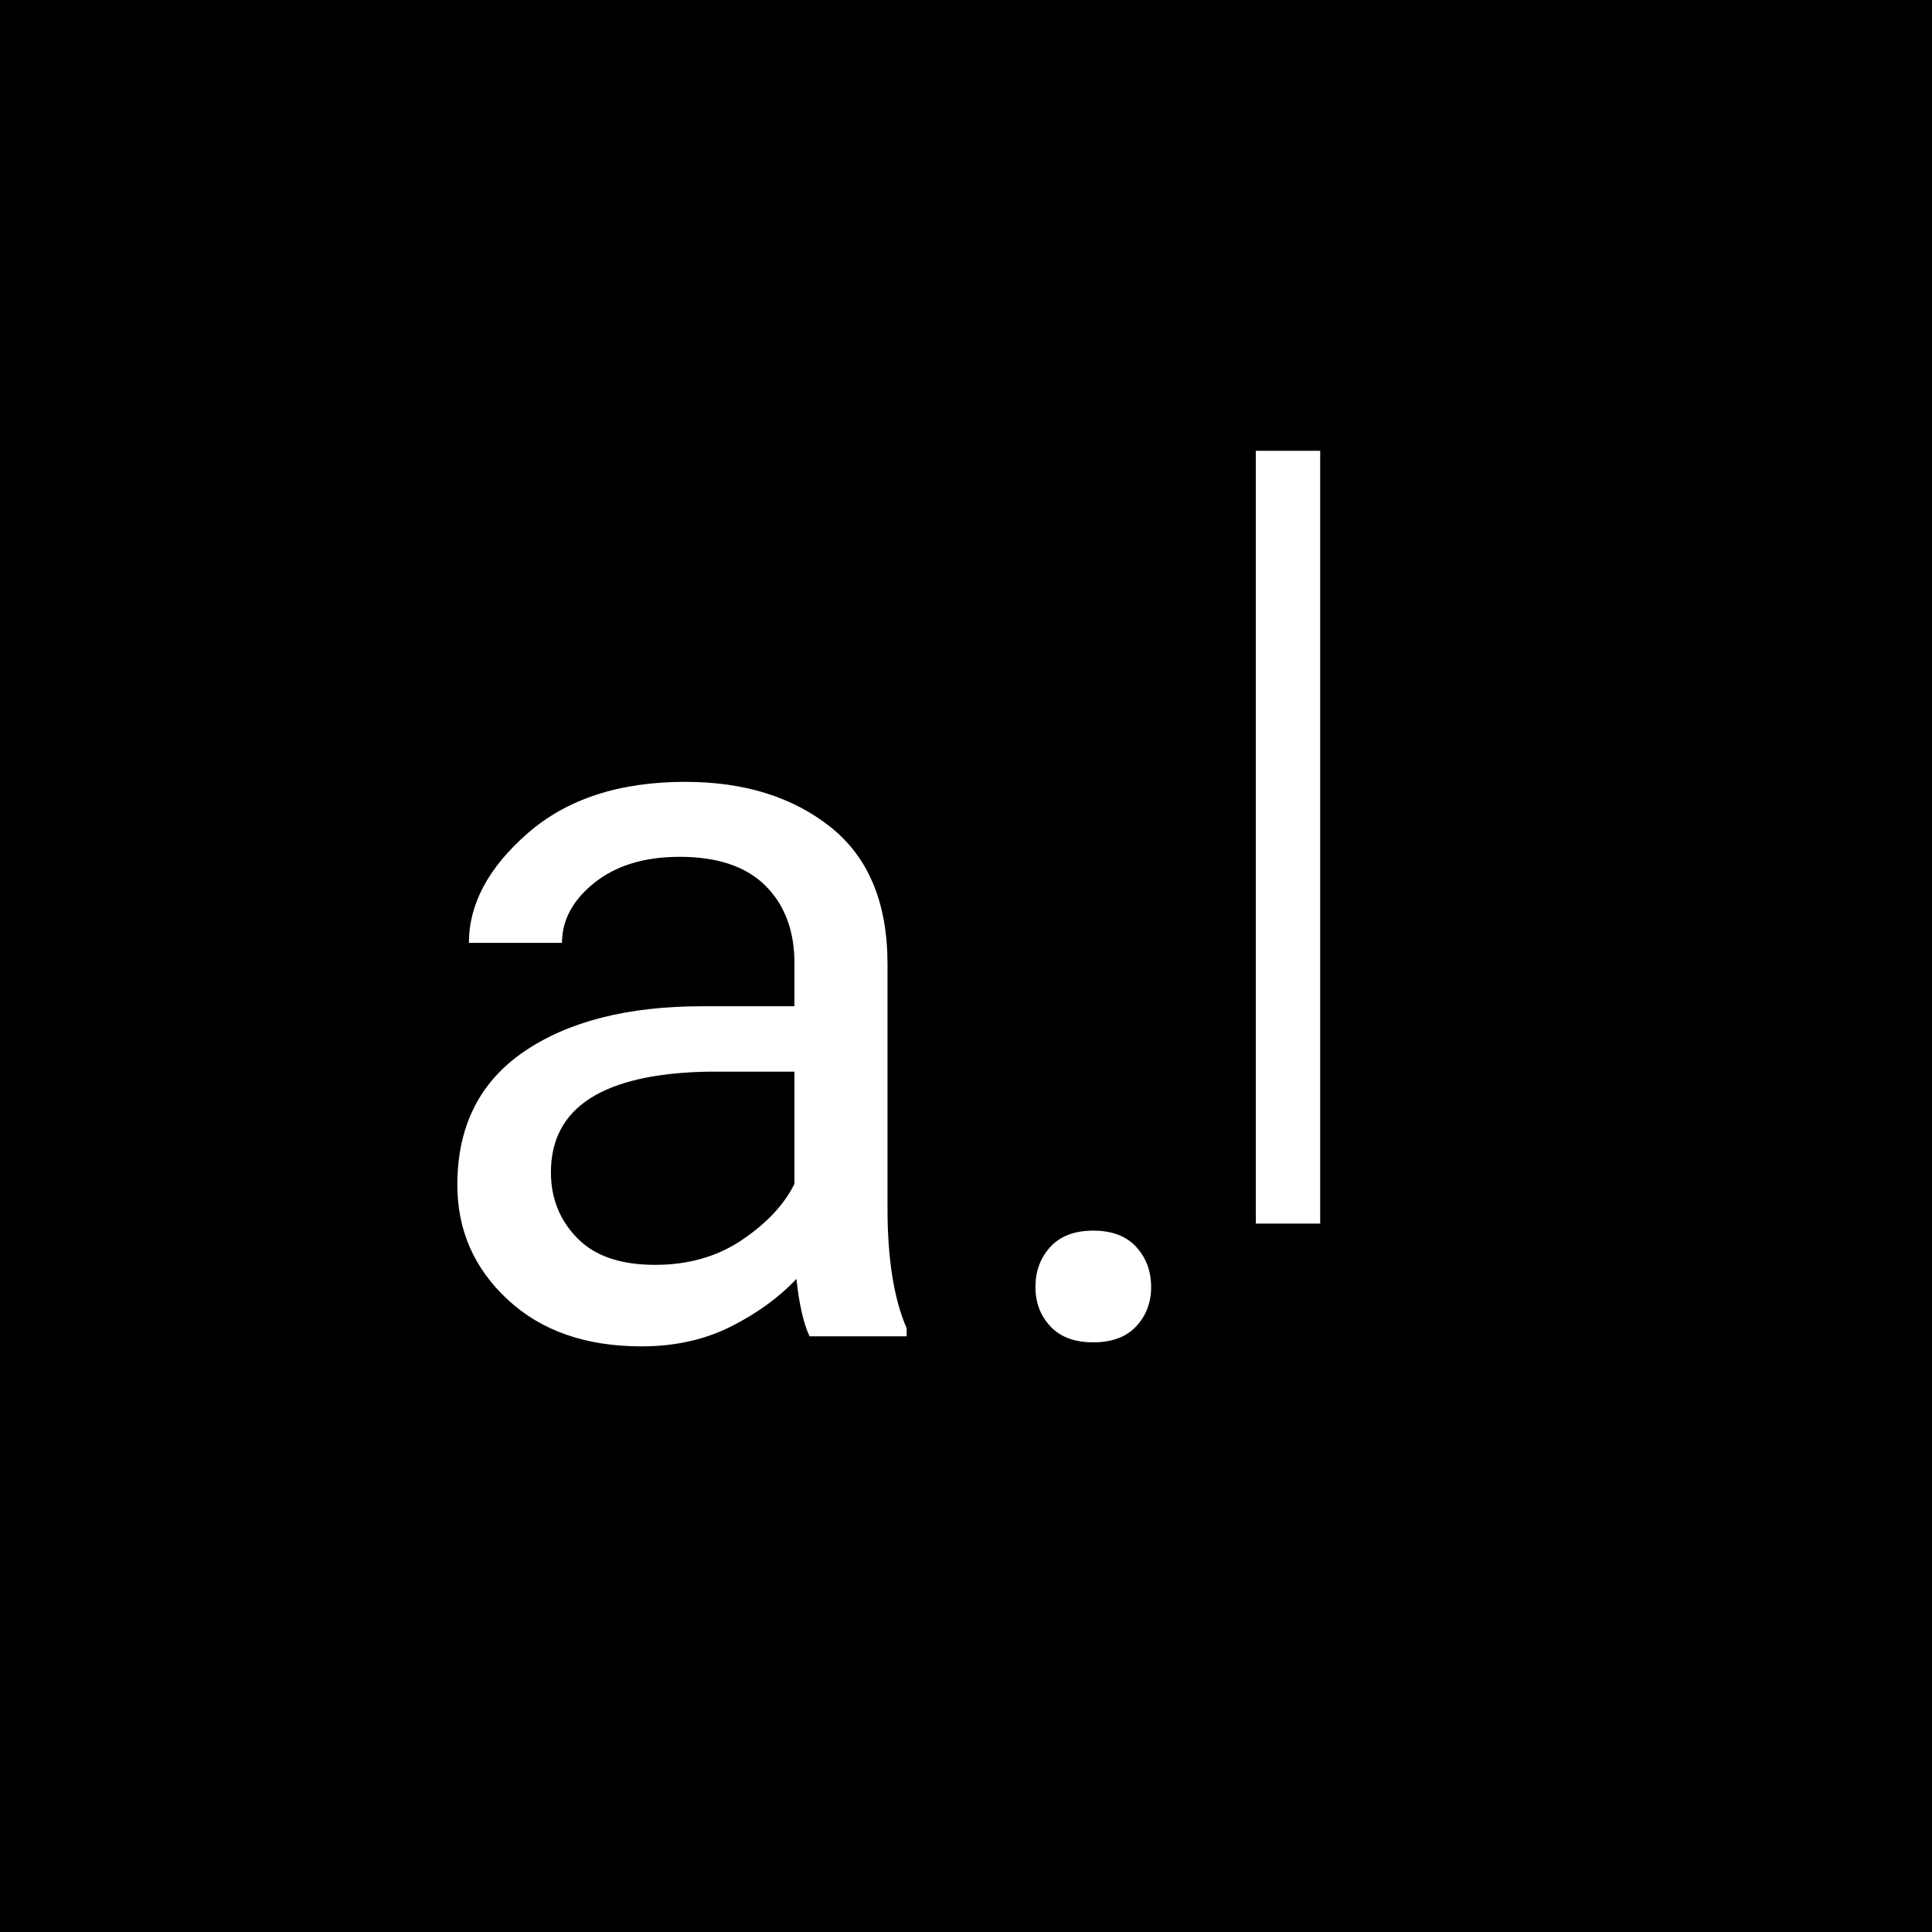
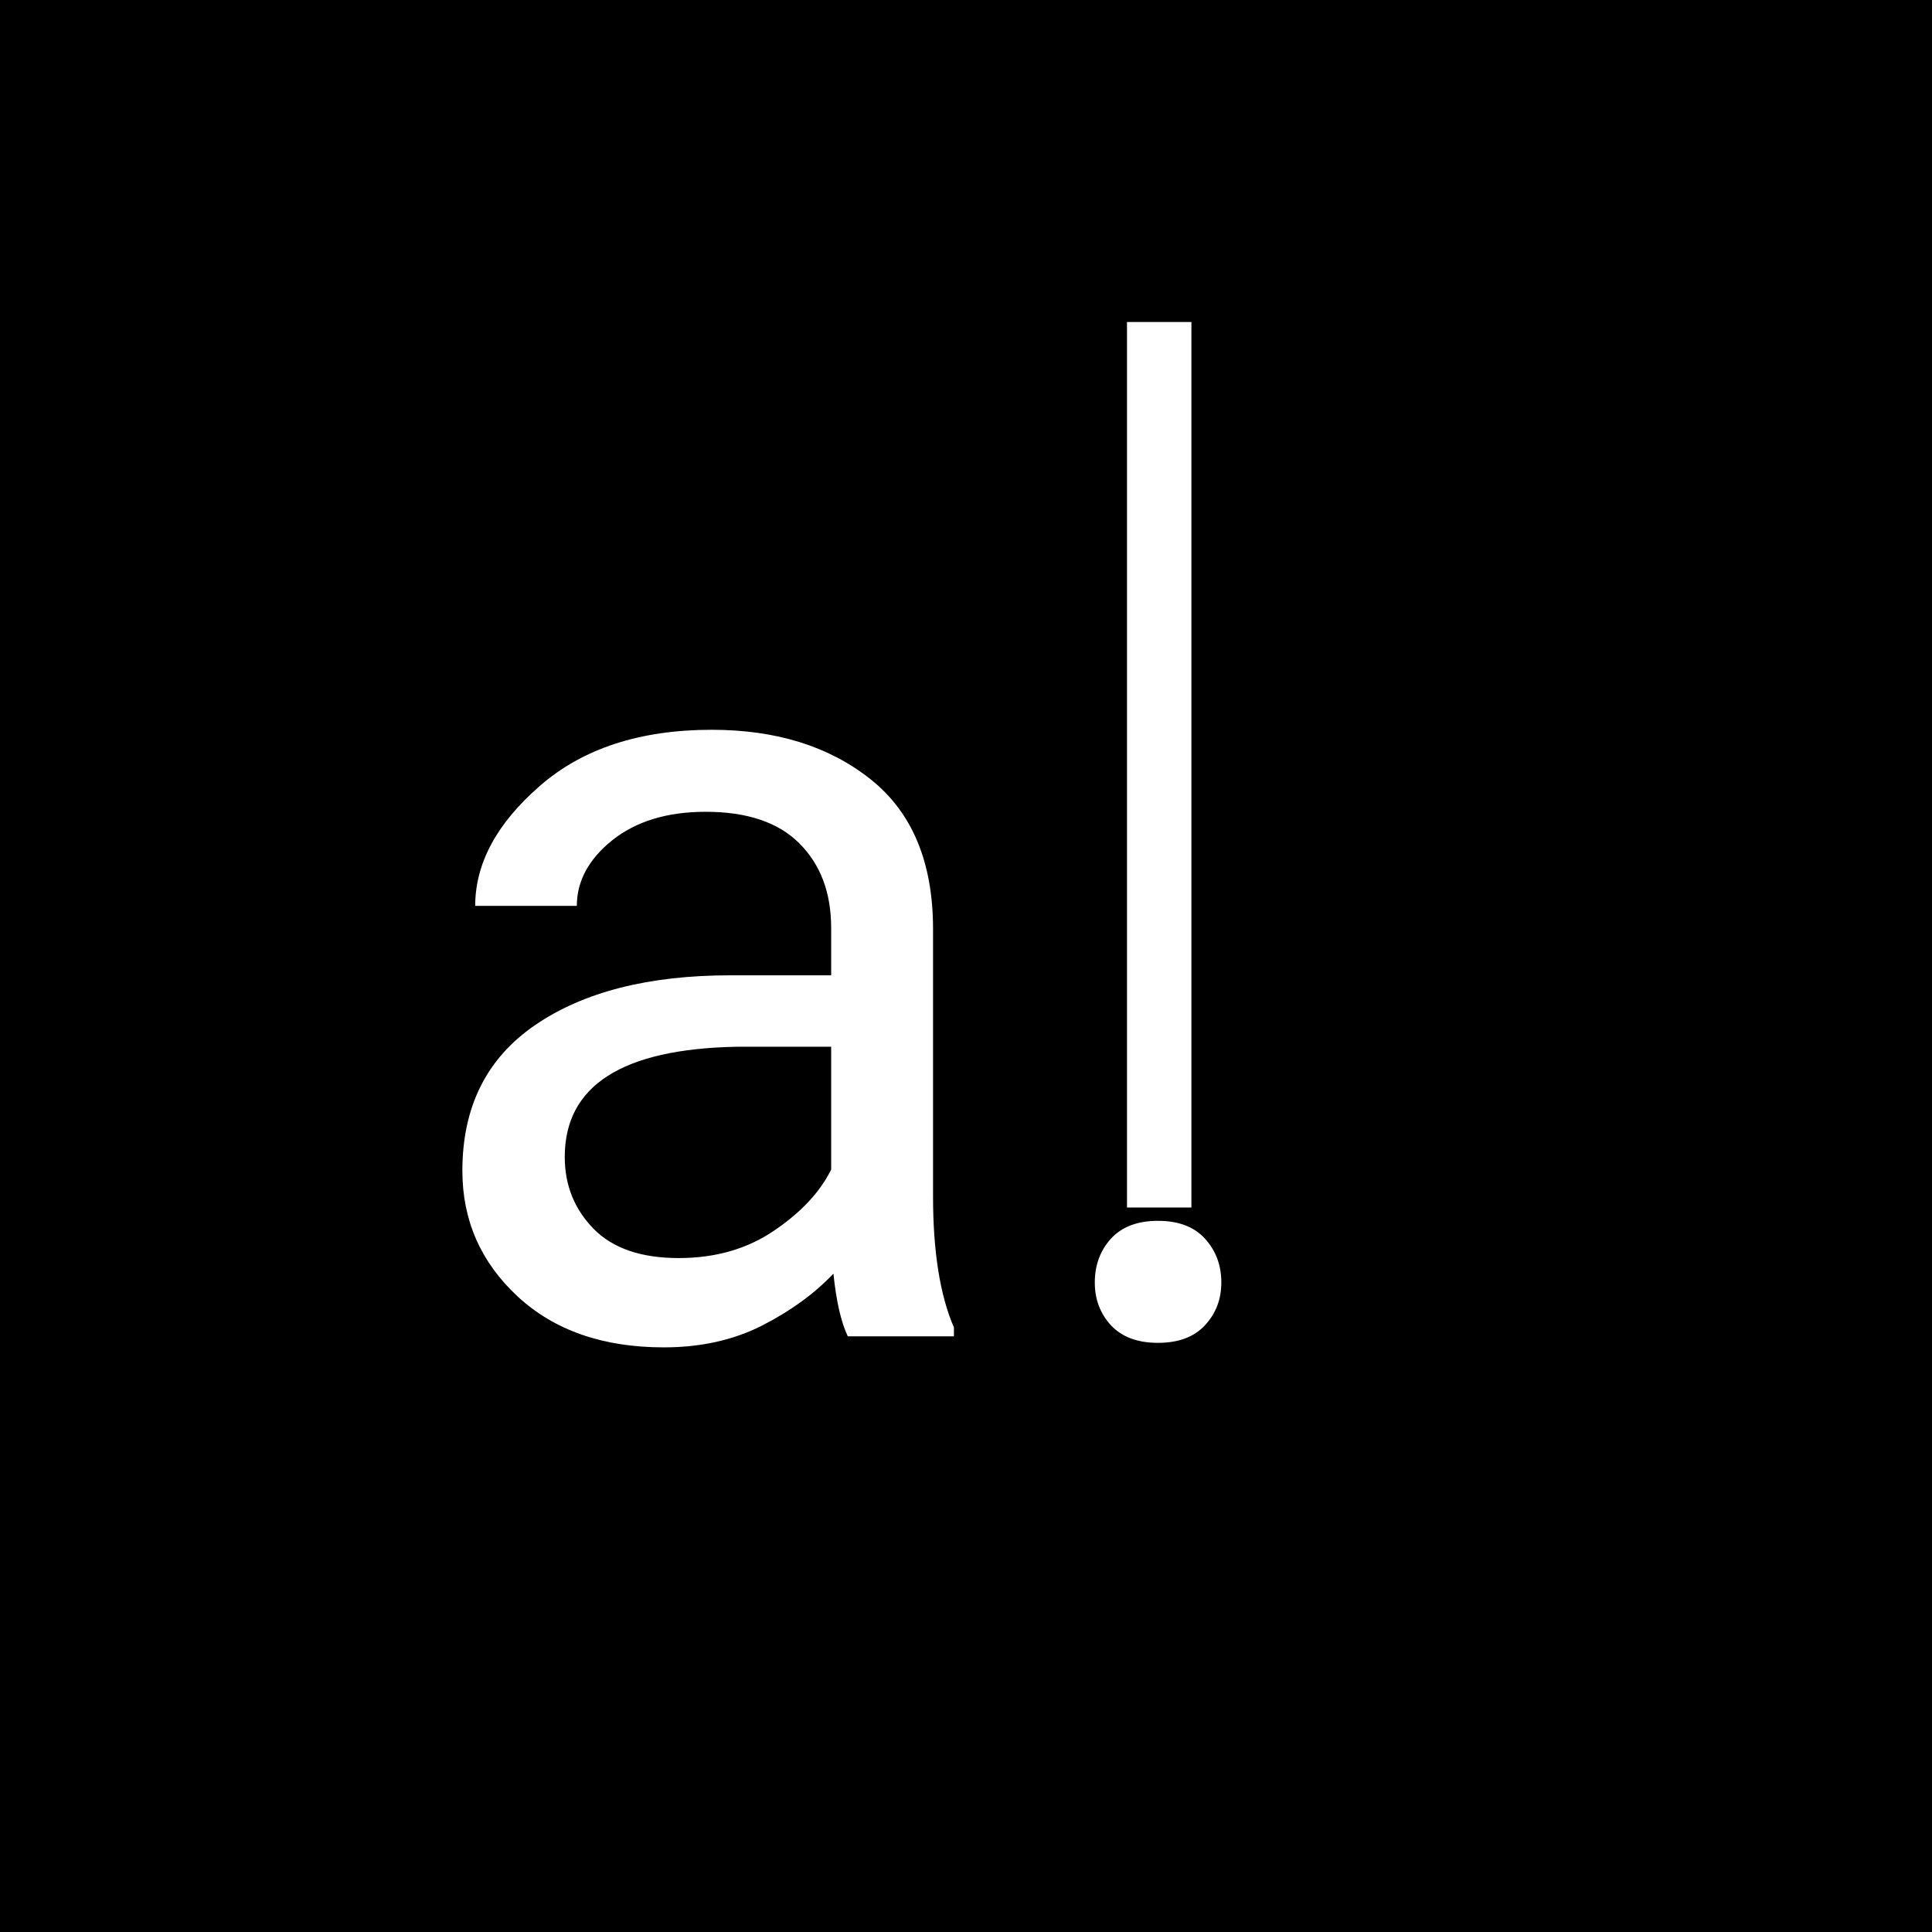
<svg xmlns="http://www.w3.org/2000/svg" width="120" height="120" viewBox="0 0 120 120">
  <style>
    .text {
      font-family: -apple-system, BlinkMacSystemFont, "Segoe UI", Roboto, Arial, sans-serif;
-       font-size: 64px;
+       font-size: 70px;
      fill: #ffffff;
    }
    .cursor {
      fill: #ffffff;
      animation: blink 1s steps(1) infinite;
    }
    @keyframes blink {
      50% { opacity: 0; }
    }
  </style>
  <rect width="100%" height="100%" fill="#000000" />
  <text x="25" y="83" class="text">a.</text>
-   <rect x="78" y="28" width="4" height="48" class="cursor" />
+   <rect x="70" y="20" width="4" height="55" class="cursor" />
</svg>
